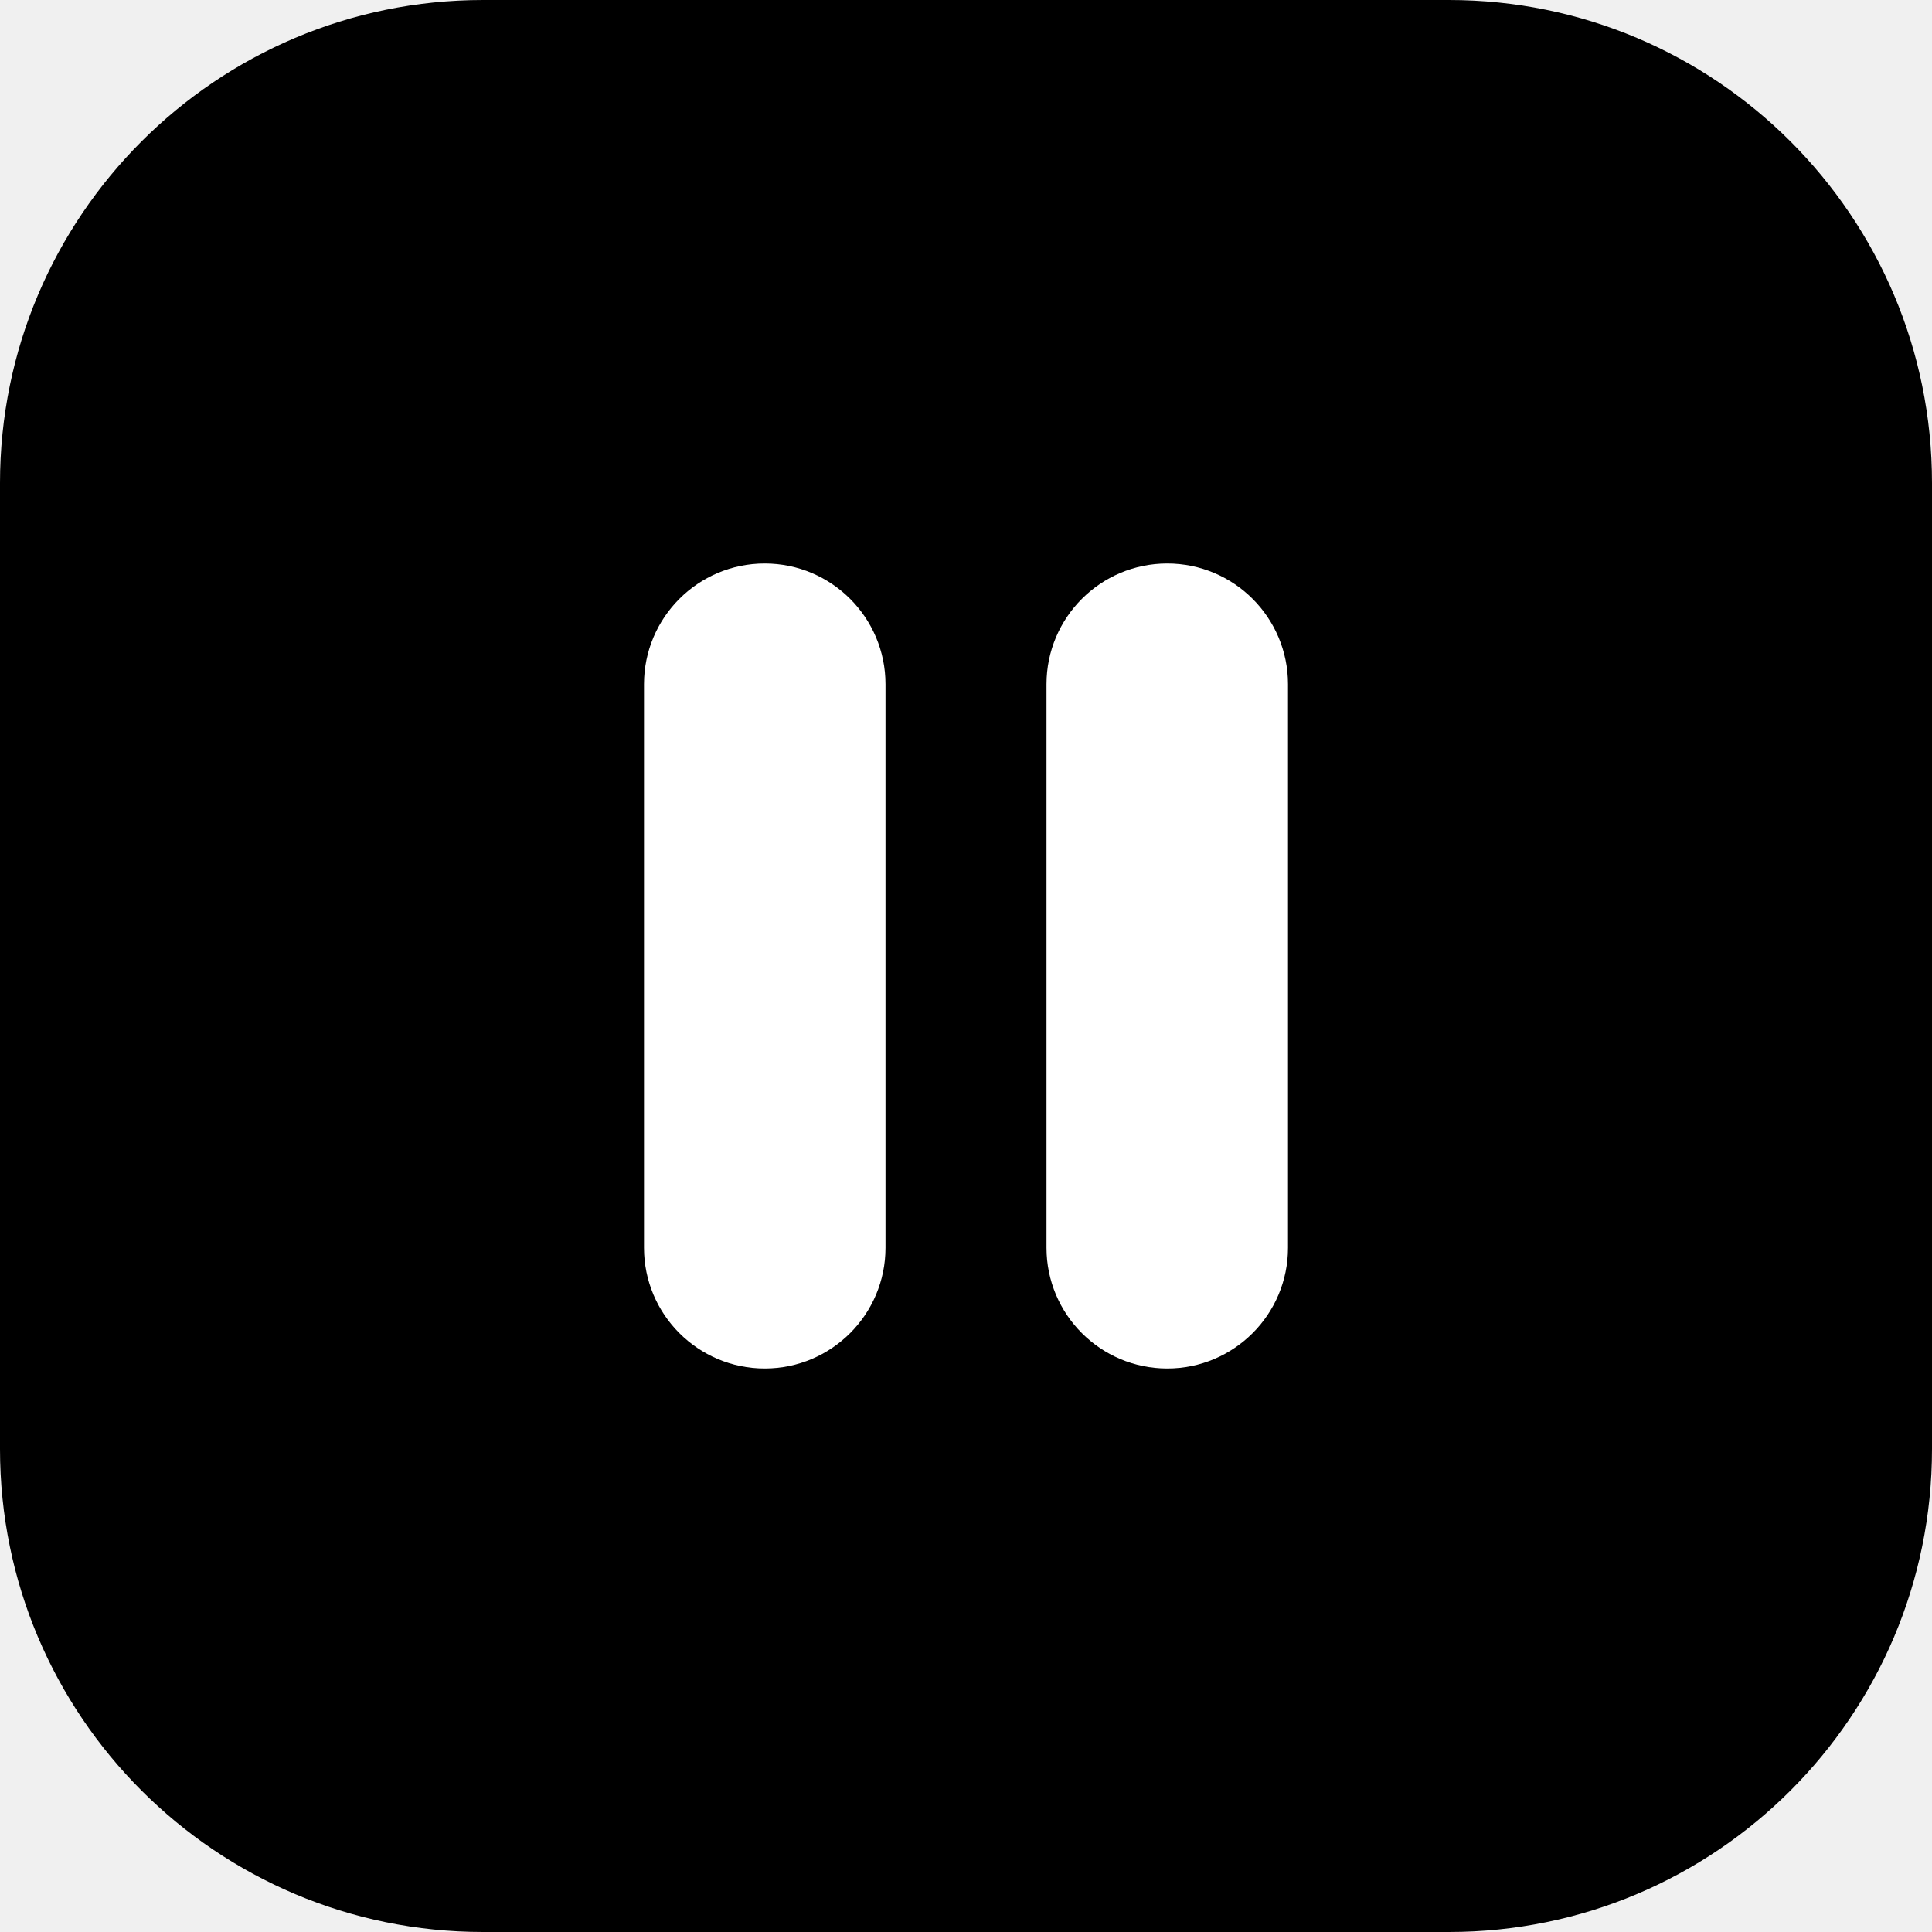
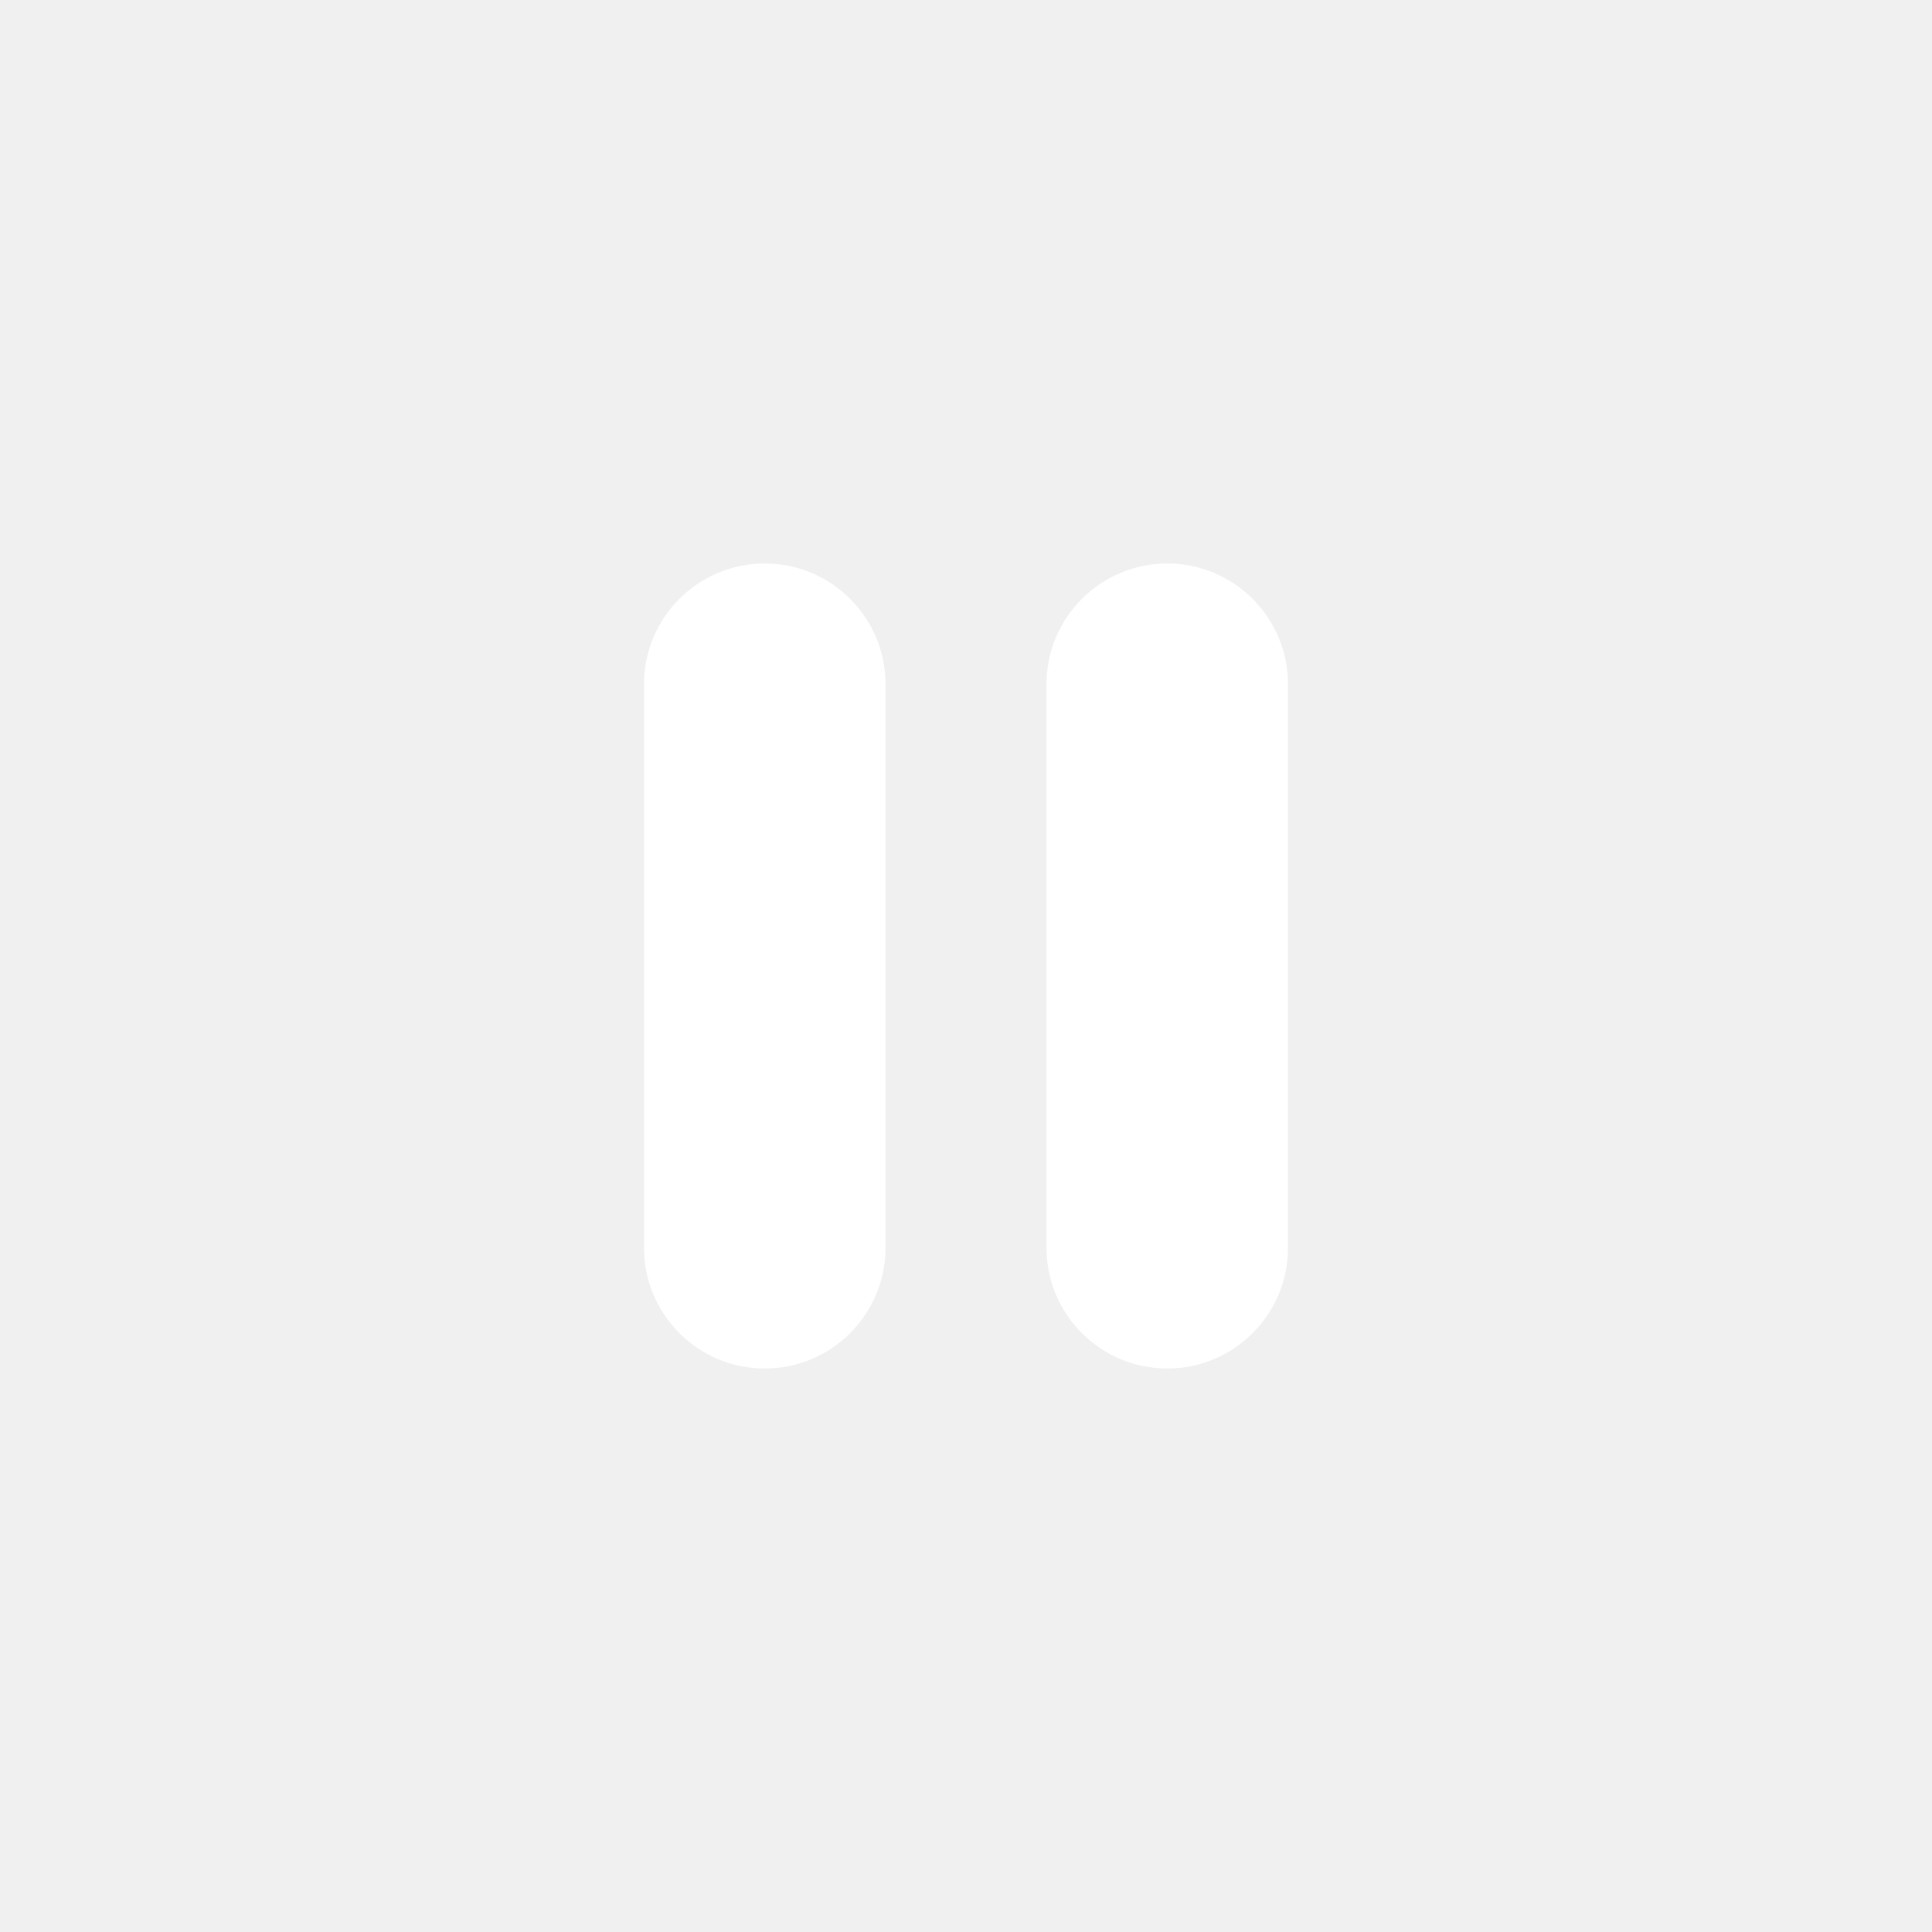
- <svg width="24" height="24" viewBox="0 0 24 24" fill="none">
-   <rect width="24" height="24" rx="6" fill="currentColor" />
+ <svg xmlns="http://www.w3.org/2000/svg" width="24" height="24" viewBox="0 0 24 24" fill="none">
+   <rect width="24" height="24" rx="6" fill="none" />
  <rect x="8" y="7" width="3" height="10" rx="1.5" fill="white" />
  <rect x="13" y="7" width="3" height="10" rx="1.5" fill="white" />
</svg>
